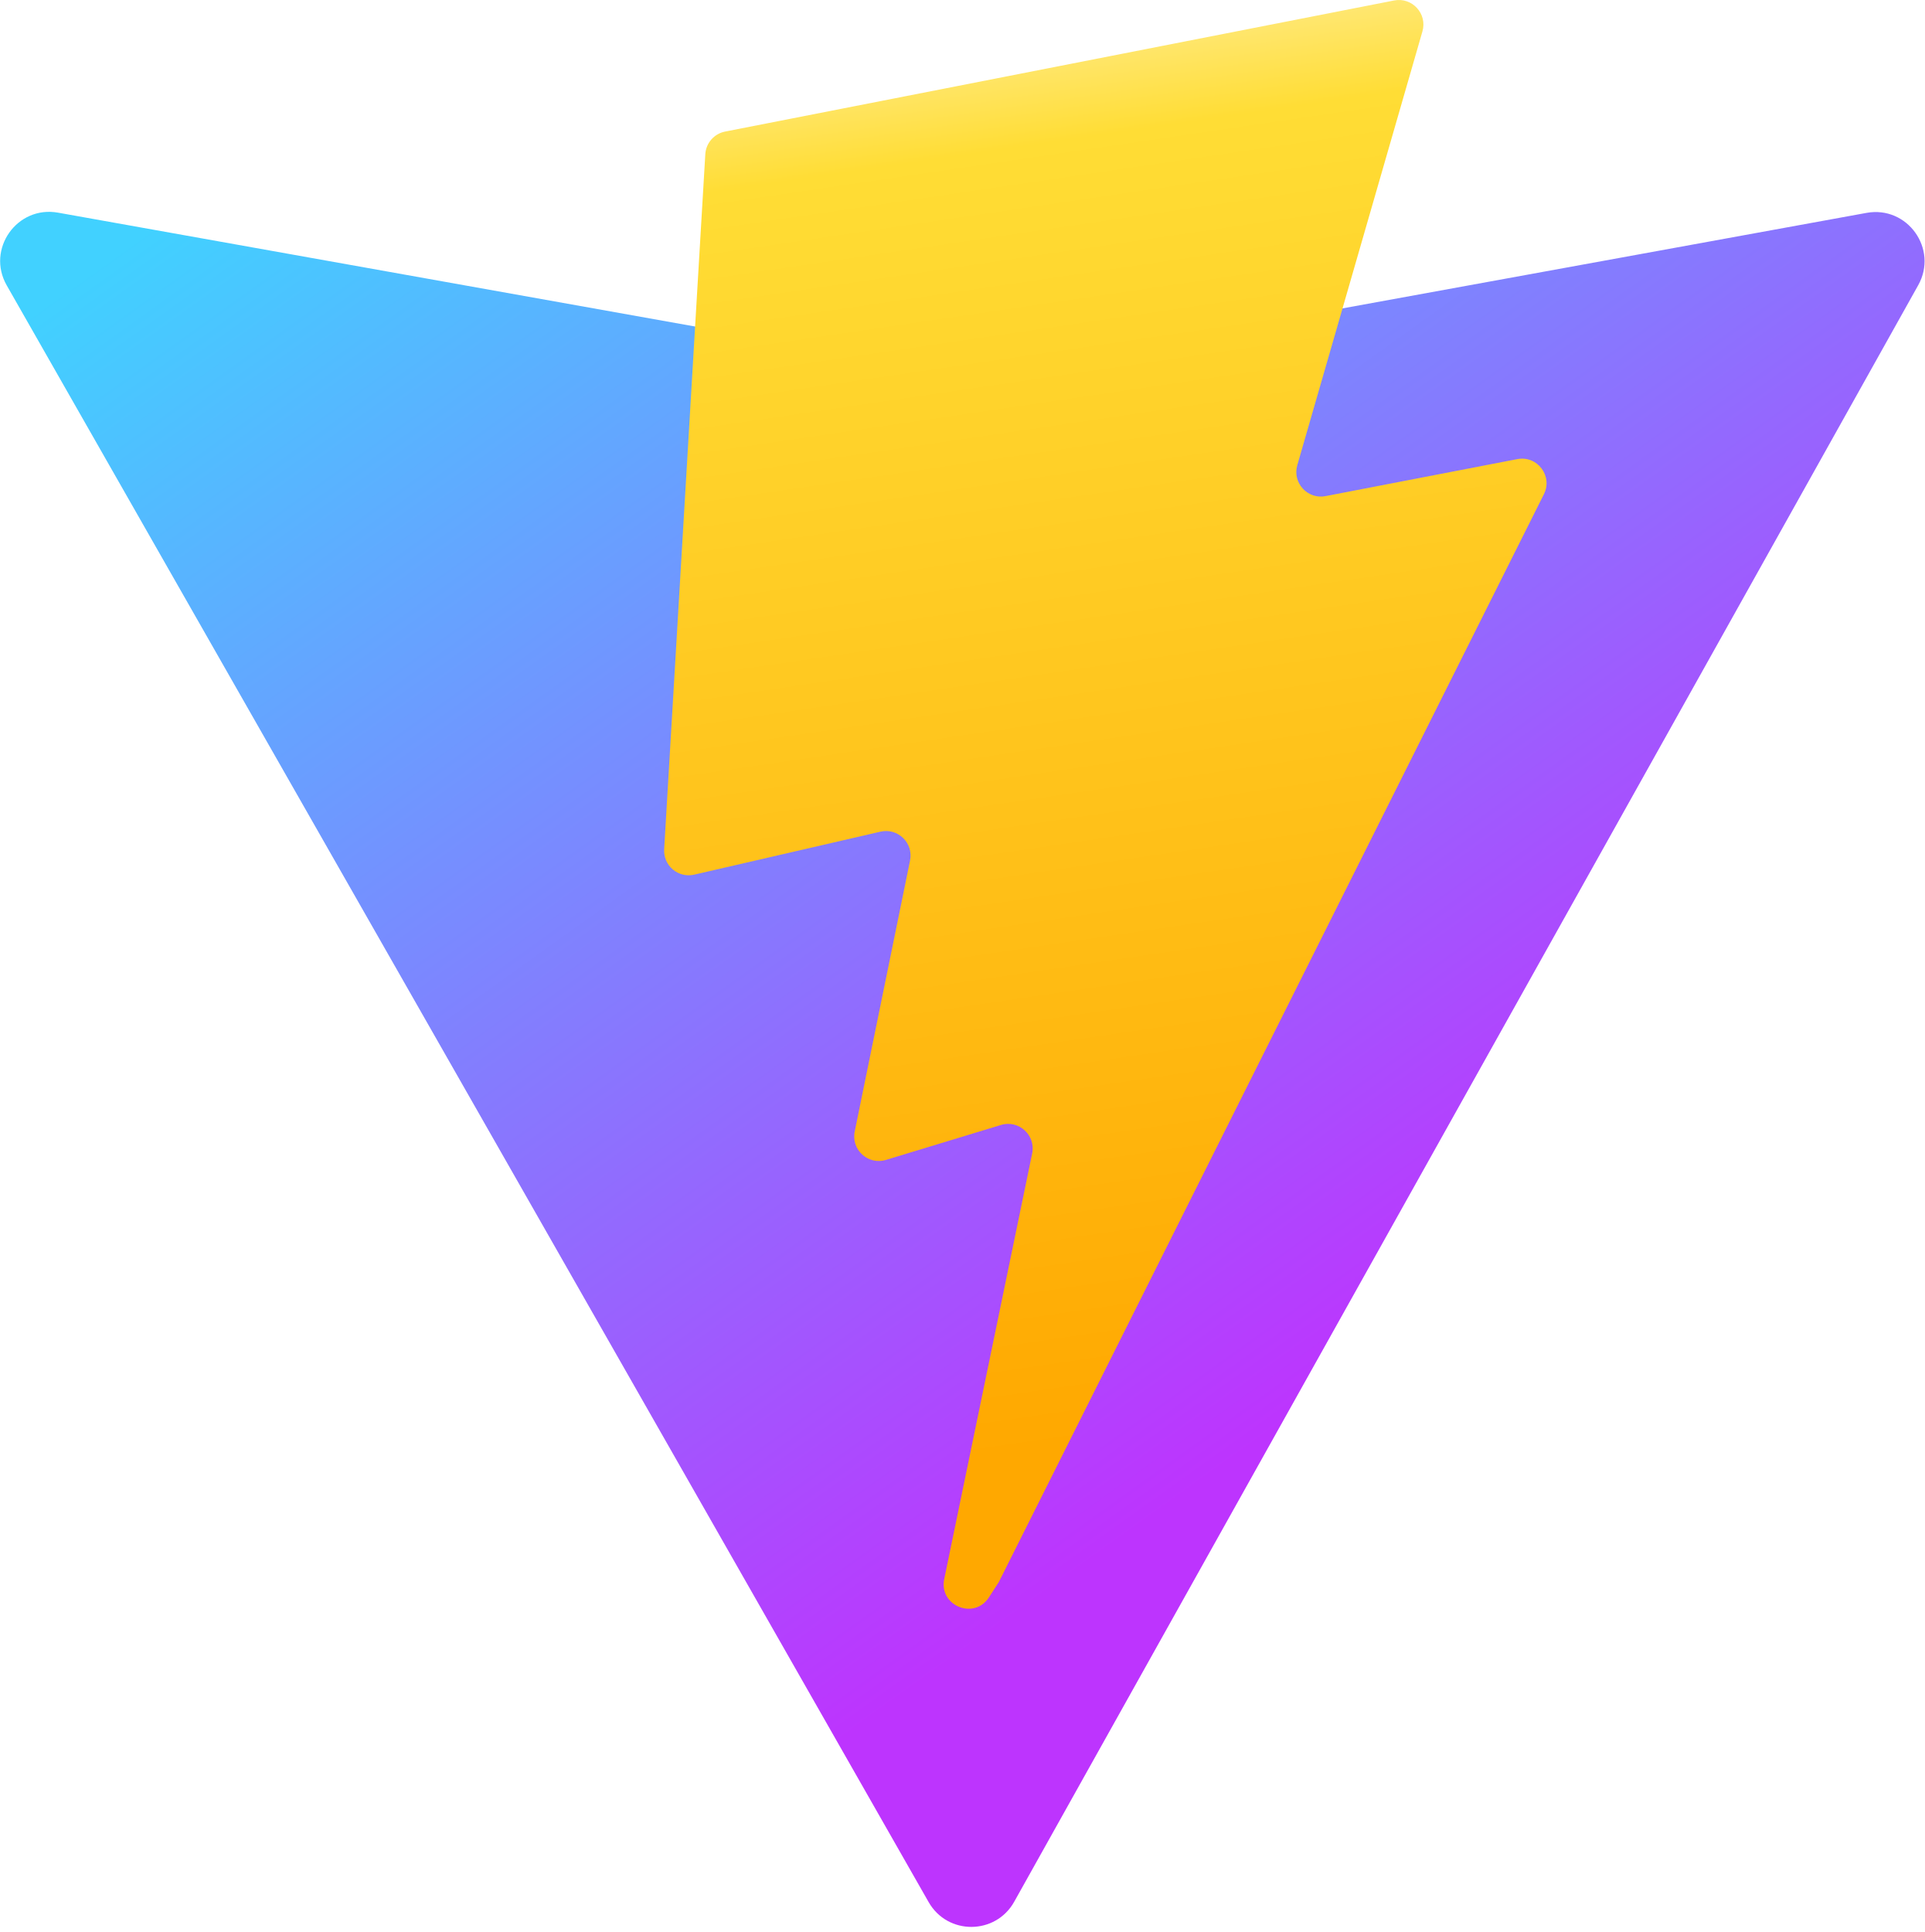
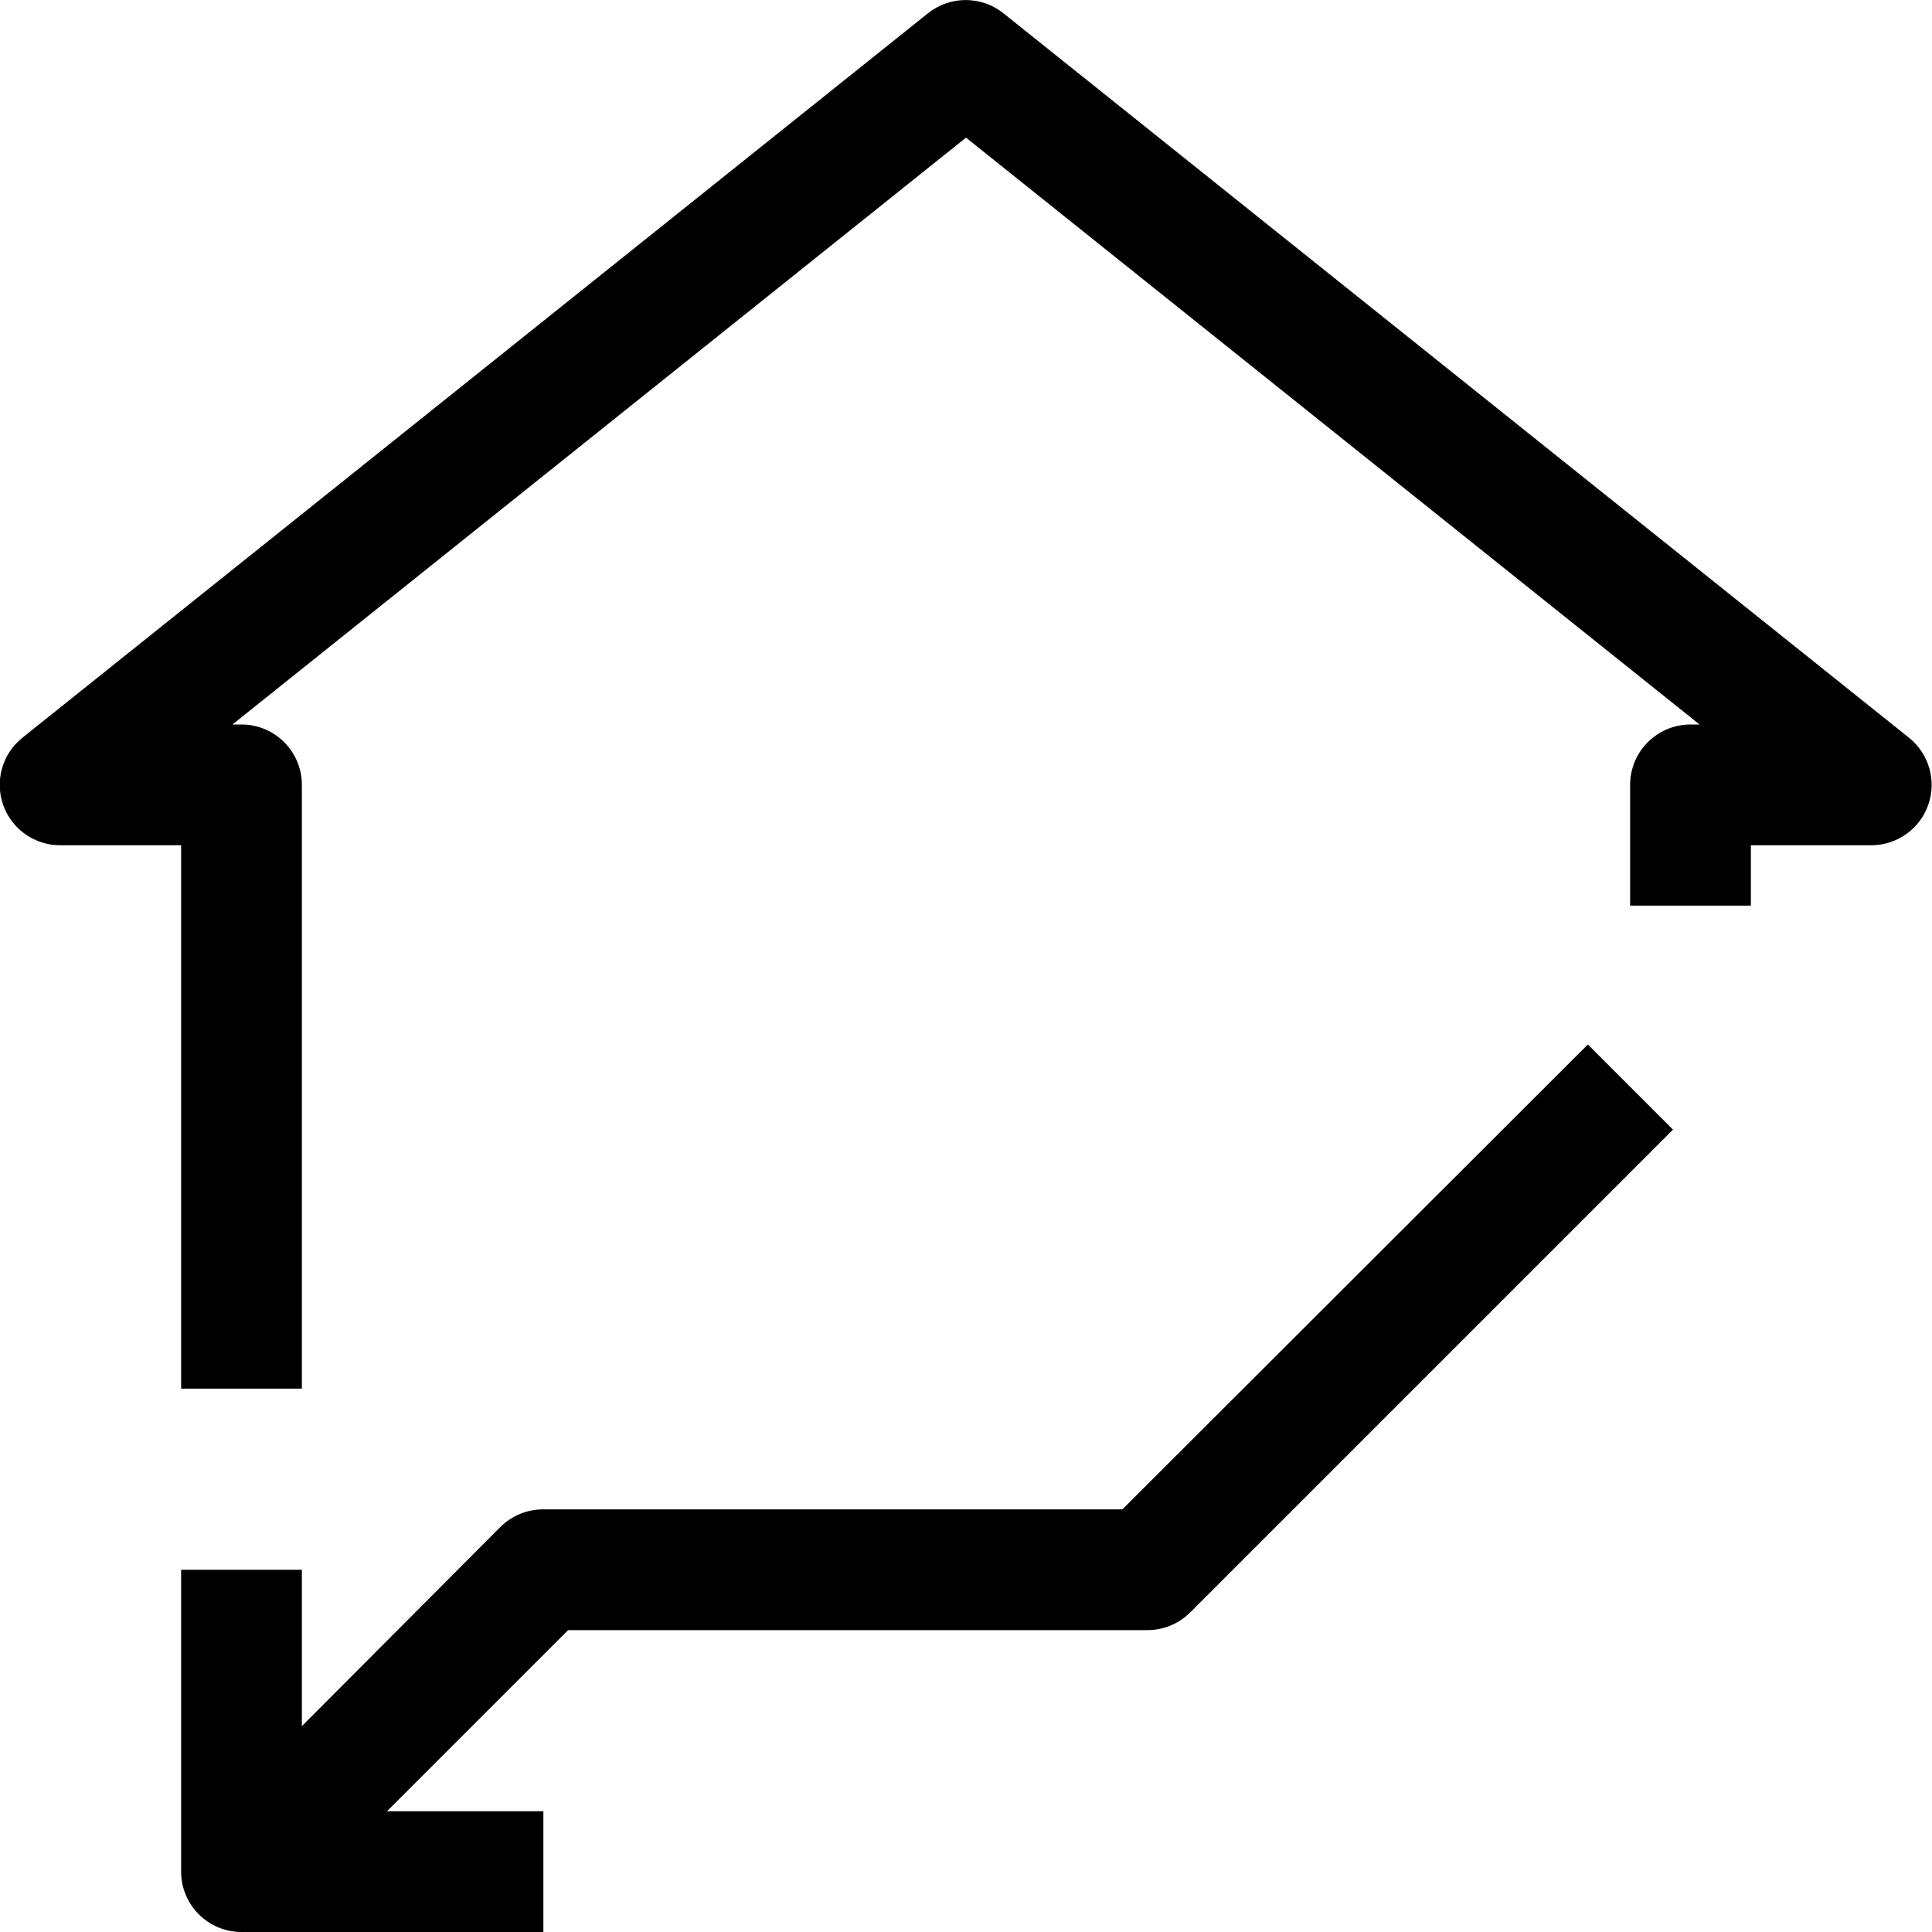
- <svg xmlns="http://www.w3.org/2000/svg" aria-hidden="true" role="img" class="iconify iconify--logos" width="31.88" height="32" preserveAspectRatio="xMidYMid meet" viewBox="0 0 256 257">
-   <defs>
-     <linearGradient id="IconifyId1813088fe1fbc01fb466" x1="-.828%" x2="57.636%" y1="7.652%" y2="78.411%">
-       <stop offset="0%" stop-color="#41D1FF" />
-       <stop offset="100%" stop-color="#BD34FE" />
-     </linearGradient>
-     <linearGradient id="IconifyId1813088fe1fbc01fb467" x1="43.376%" x2="50.316%" y1="2.242%" y2="89.03%">
-       <stop offset="0%" stop-color="#FFEA83" />
-       <stop offset="8.333%" stop-color="#FFDD35" />
-       <stop offset="100%" stop-color="#FFA800" />
-     </linearGradient>
-   </defs>
-   <path fill="url(#IconifyId1813088fe1fbc01fb466)" d="M255.153 37.938L134.897 252.976c-2.483 4.44-8.862 4.466-11.382.048L.875 37.958c-2.746-4.814 1.371-10.646 6.827-9.67l120.385 21.517a6.537 6.537 0 0 0 2.322-.004l117.867-21.483c5.438-.991 9.574 4.796 6.877 9.62Z" />
-   <path fill="url(#IconifyId1813088fe1fbc01fb467)" d="M185.432.063L96.44 17.501a3.268 3.268 0 0 0-2.634 3.014l-5.474 92.456a3.268 3.268 0 0 0 3.997 3.378l24.777-5.718c2.318-.535 4.413 1.507 3.936 3.838l-7.361 36.047c-.495 2.426 1.782 4.5 4.151 3.78l15.304-4.649c2.372-.72 4.652 1.36 4.15 3.788l-11.698 56.621c-.732 3.542 3.979 5.473 5.943 2.437l1.313-2.028l72.516-144.72c1.215-2.423-.88-5.186-3.54-4.672l-25.505 4.922c-2.396.462-4.435-1.77-3.759-4.114l16.646-57.705c.677-2.35-1.37-4.583-3.769-4.113Z" />
+ <svg xmlns="http://www.w3.org/2000/svg" viewBox="0 0 32 32">
+   <g data-name="35-House-Arrow Down">
+     <path d="m31.62 12.22-15-12a1 1 0 0 0-1.25 0l-15 12A1 1 0 0 0 1 14h2v9h2V13a1 1 0 0 0-1-1h-.15L16 2.28 28.15 12H28a1 1 0 0 0-1 1v2h2v-1h2a1 1 0 0 0 .62-1.78zM18.59 25H9a1 1 0 0 0-.71.29L5 28.59V26H3v5a1 1 0 0 0 1 1h5v-2H6.41l3-3H19a1 1 0 0 0 .71-.29l8-8-1.41-1.41z" />
+   </g>
</svg>
